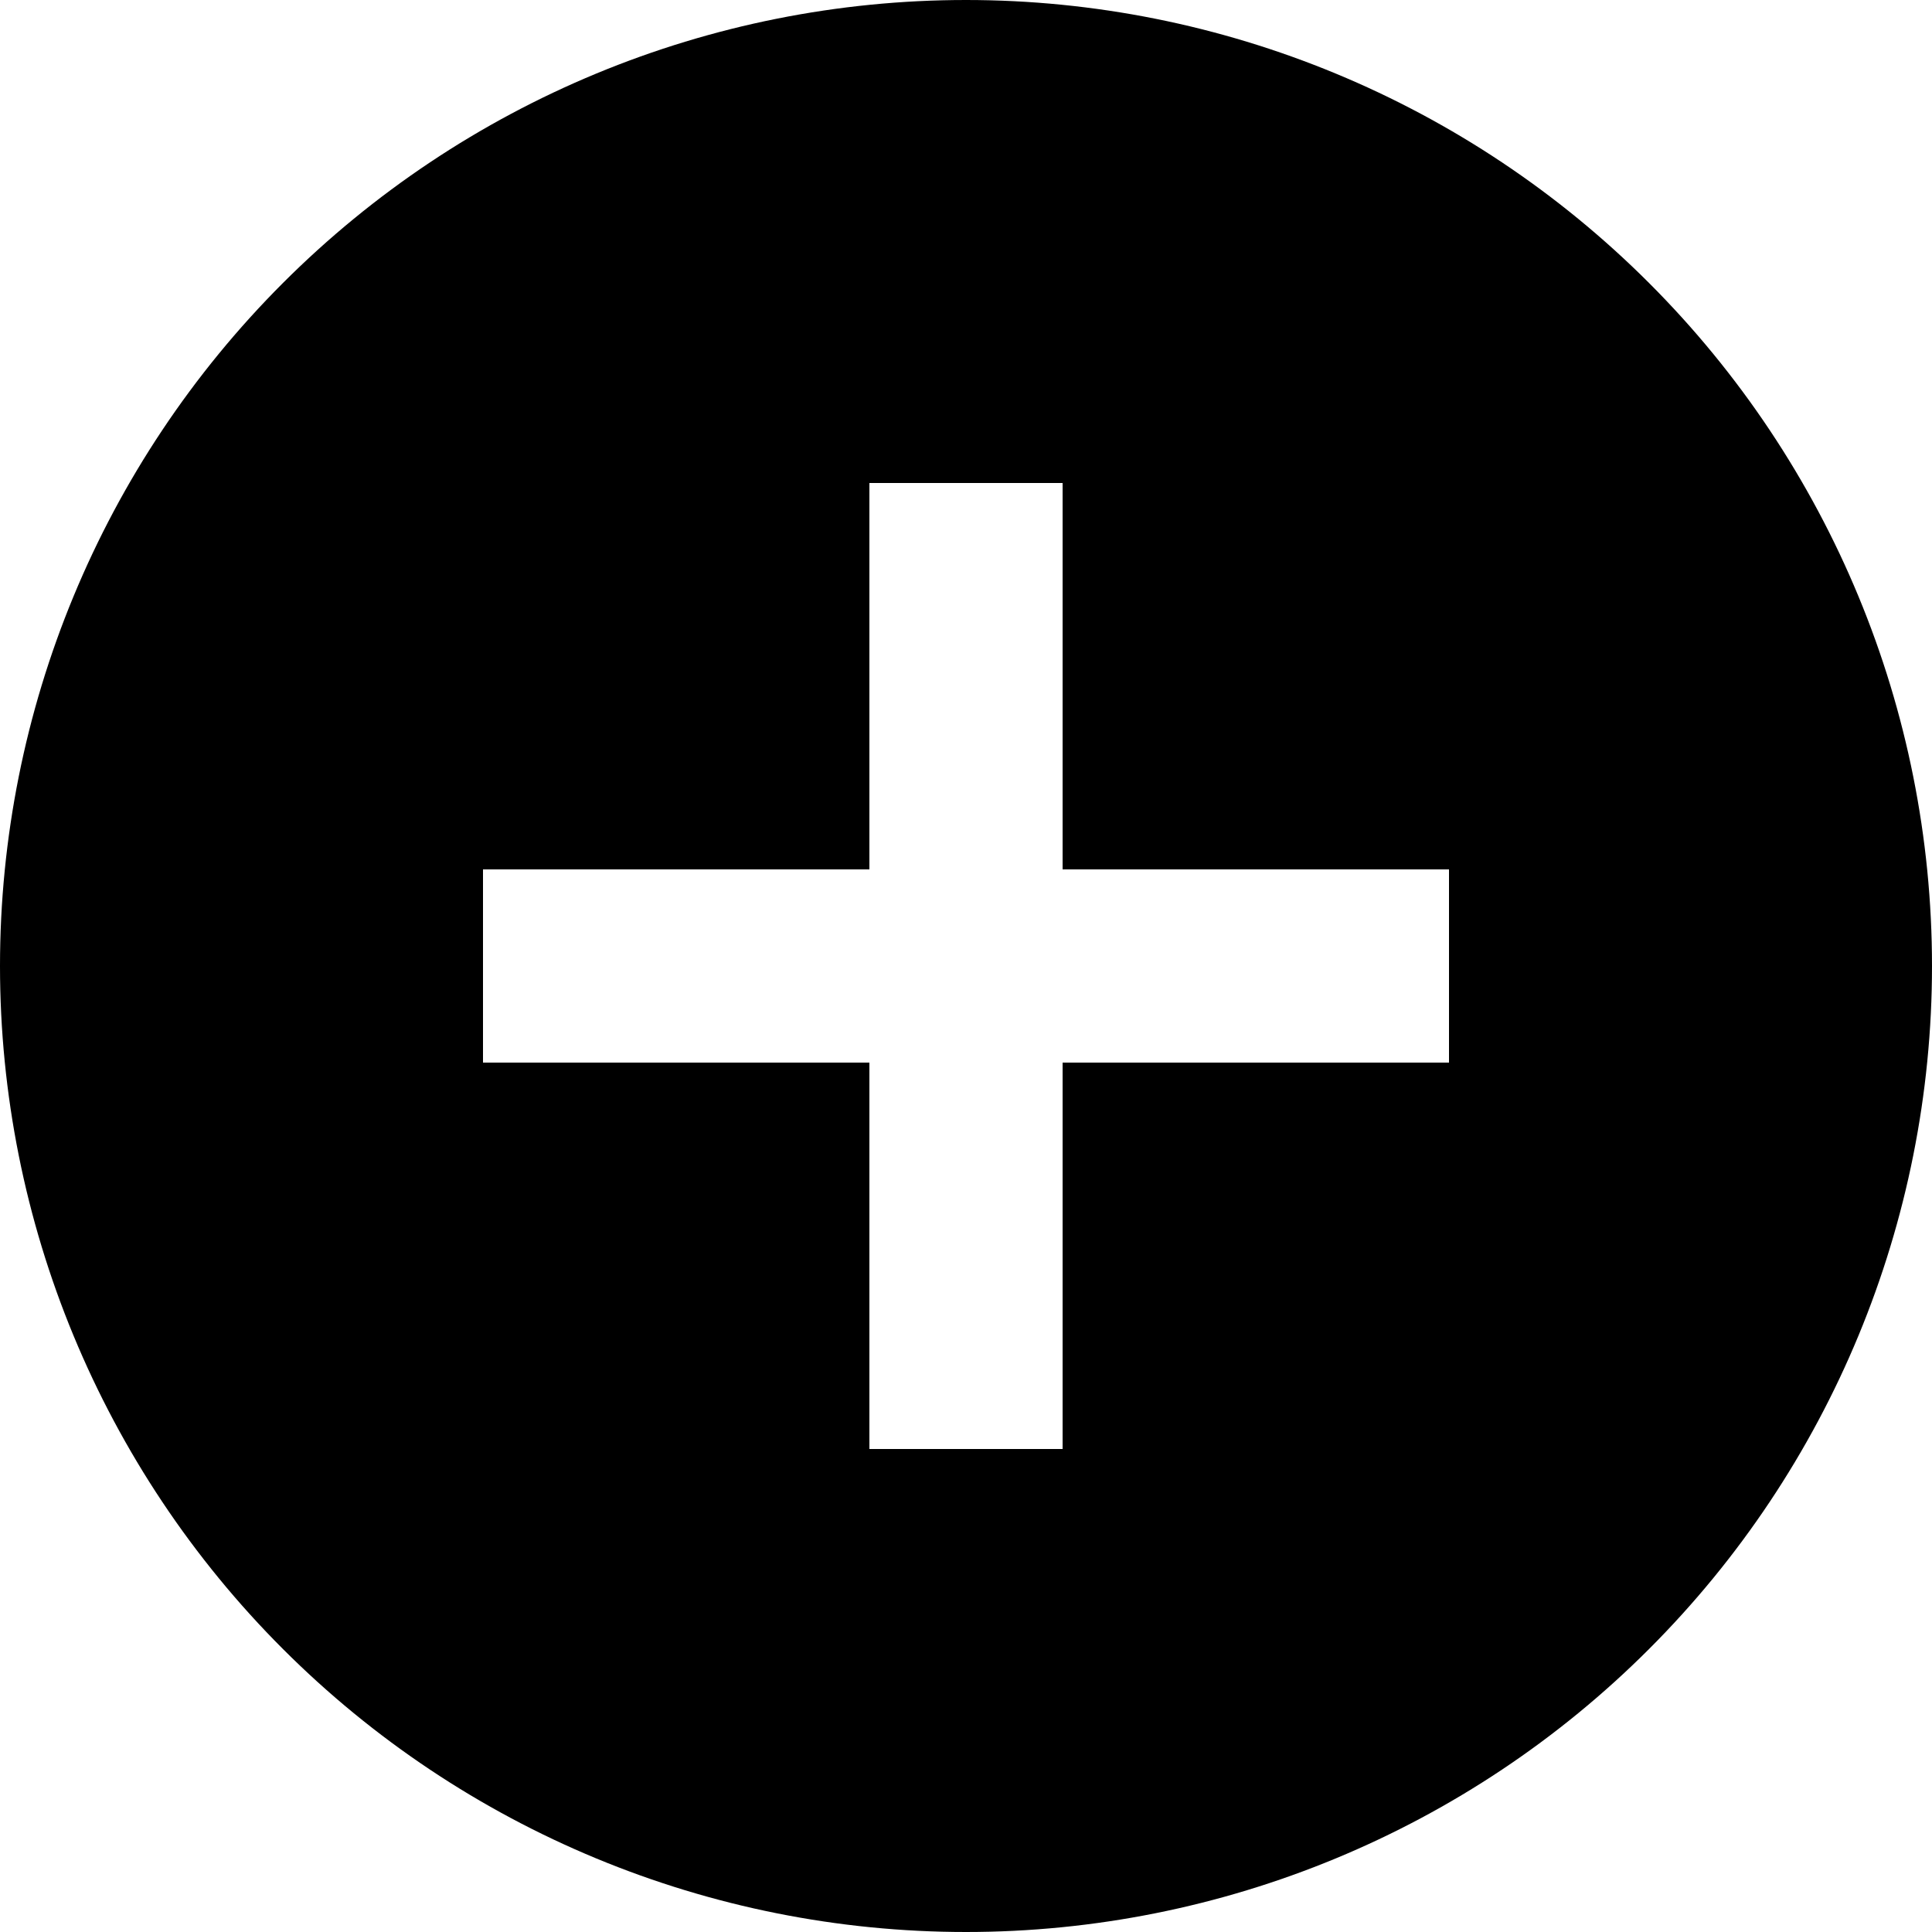
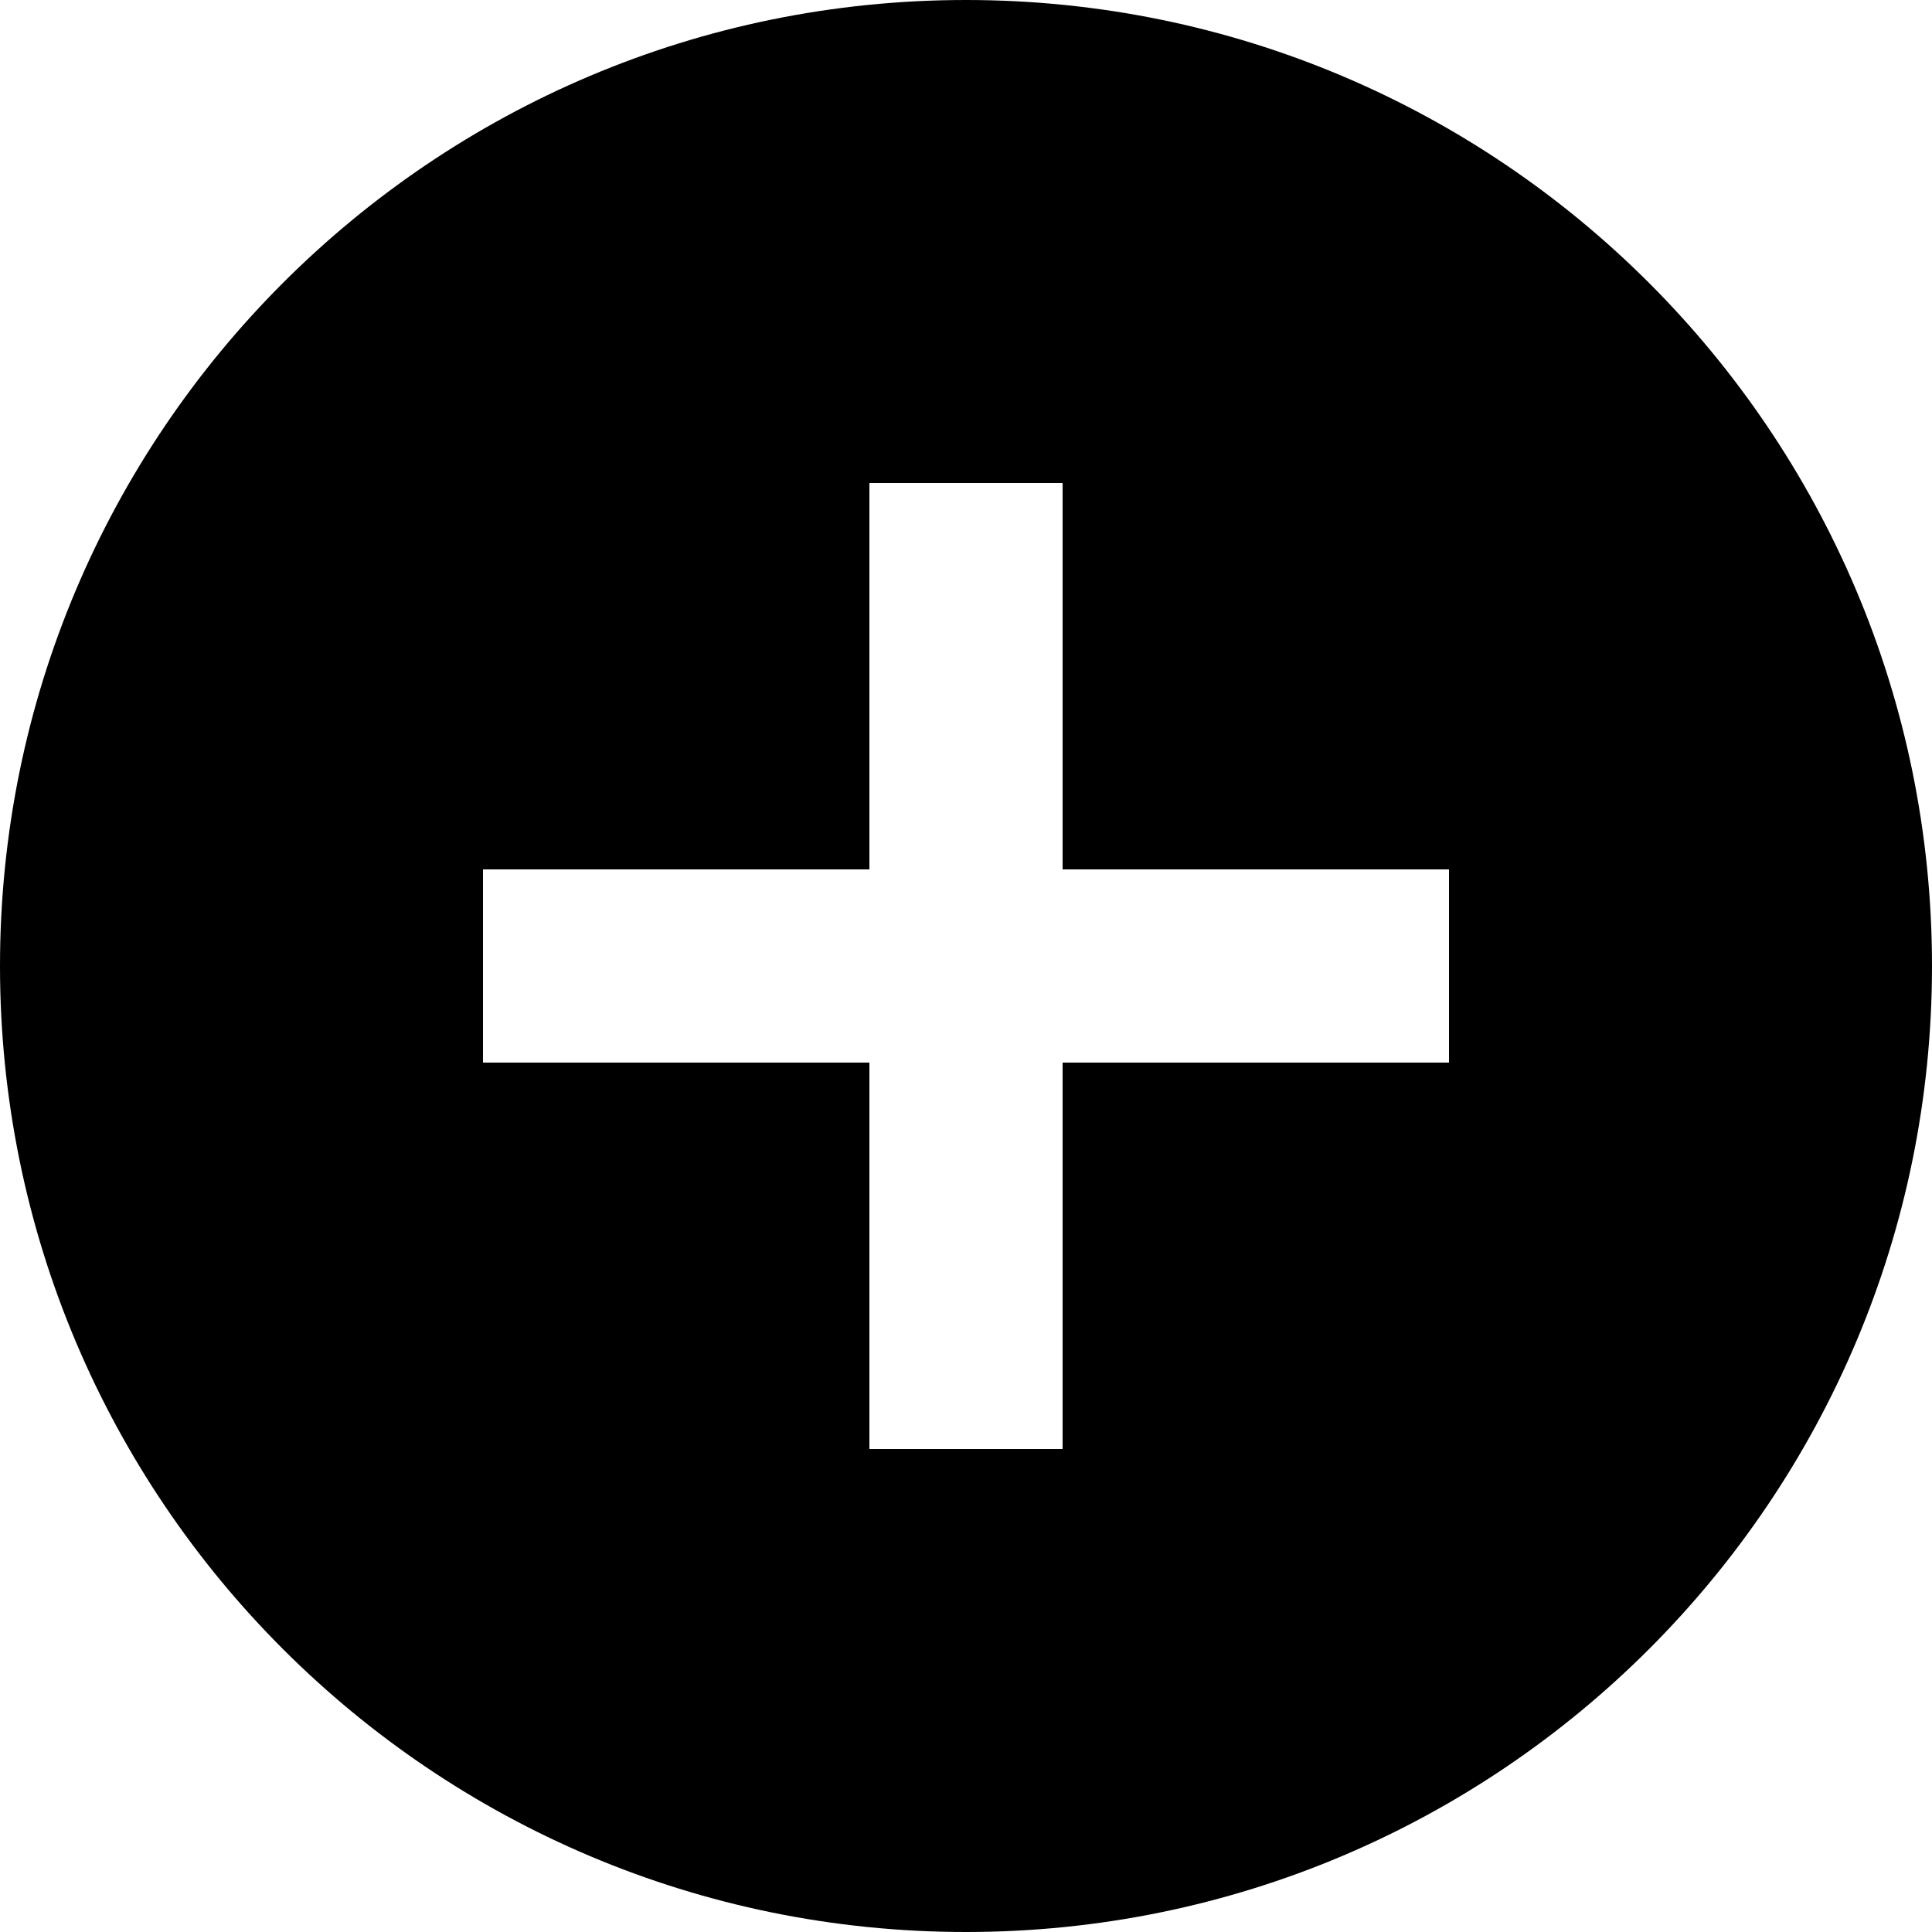
- <svg xmlns="http://www.w3.org/2000/svg" width="28" height="28" viewBox="0 0 28 28" fill="none">
-   <path d="M15.4 12.6V7H12.6V12.6H7V15.4H12.6V21H15.4V15.4H21V12.6H15.4ZM14 28C10.287 28 6.726 26.525 4.101 23.899C1.475 21.274 0 17.713 0 14C0 10.287 1.475 6.726 4.101 4.101C6.726 1.475 10.287 0 14 0C17.713 0 21.274 1.475 23.899 4.101C26.525 6.726 28 10.287 28 14C28 17.713 26.525 21.274 23.899 23.899C21.274 26.525 17.713 28 14 28Z" fill="black" />
+ <svg xmlns="http://www.w3.org/2000/svg" width="28" height="28" fill="none" viewBox="0 0 28 28">
+   <path fill="#000" d="M15.4 12.6V7h-2.8v5.6H7v2.8h5.6V21h2.8v-5.6H21v-2.8zM14 28a14 14 0 1 1 0-28 14 14 0 0 1 0 28" />
</svg>
